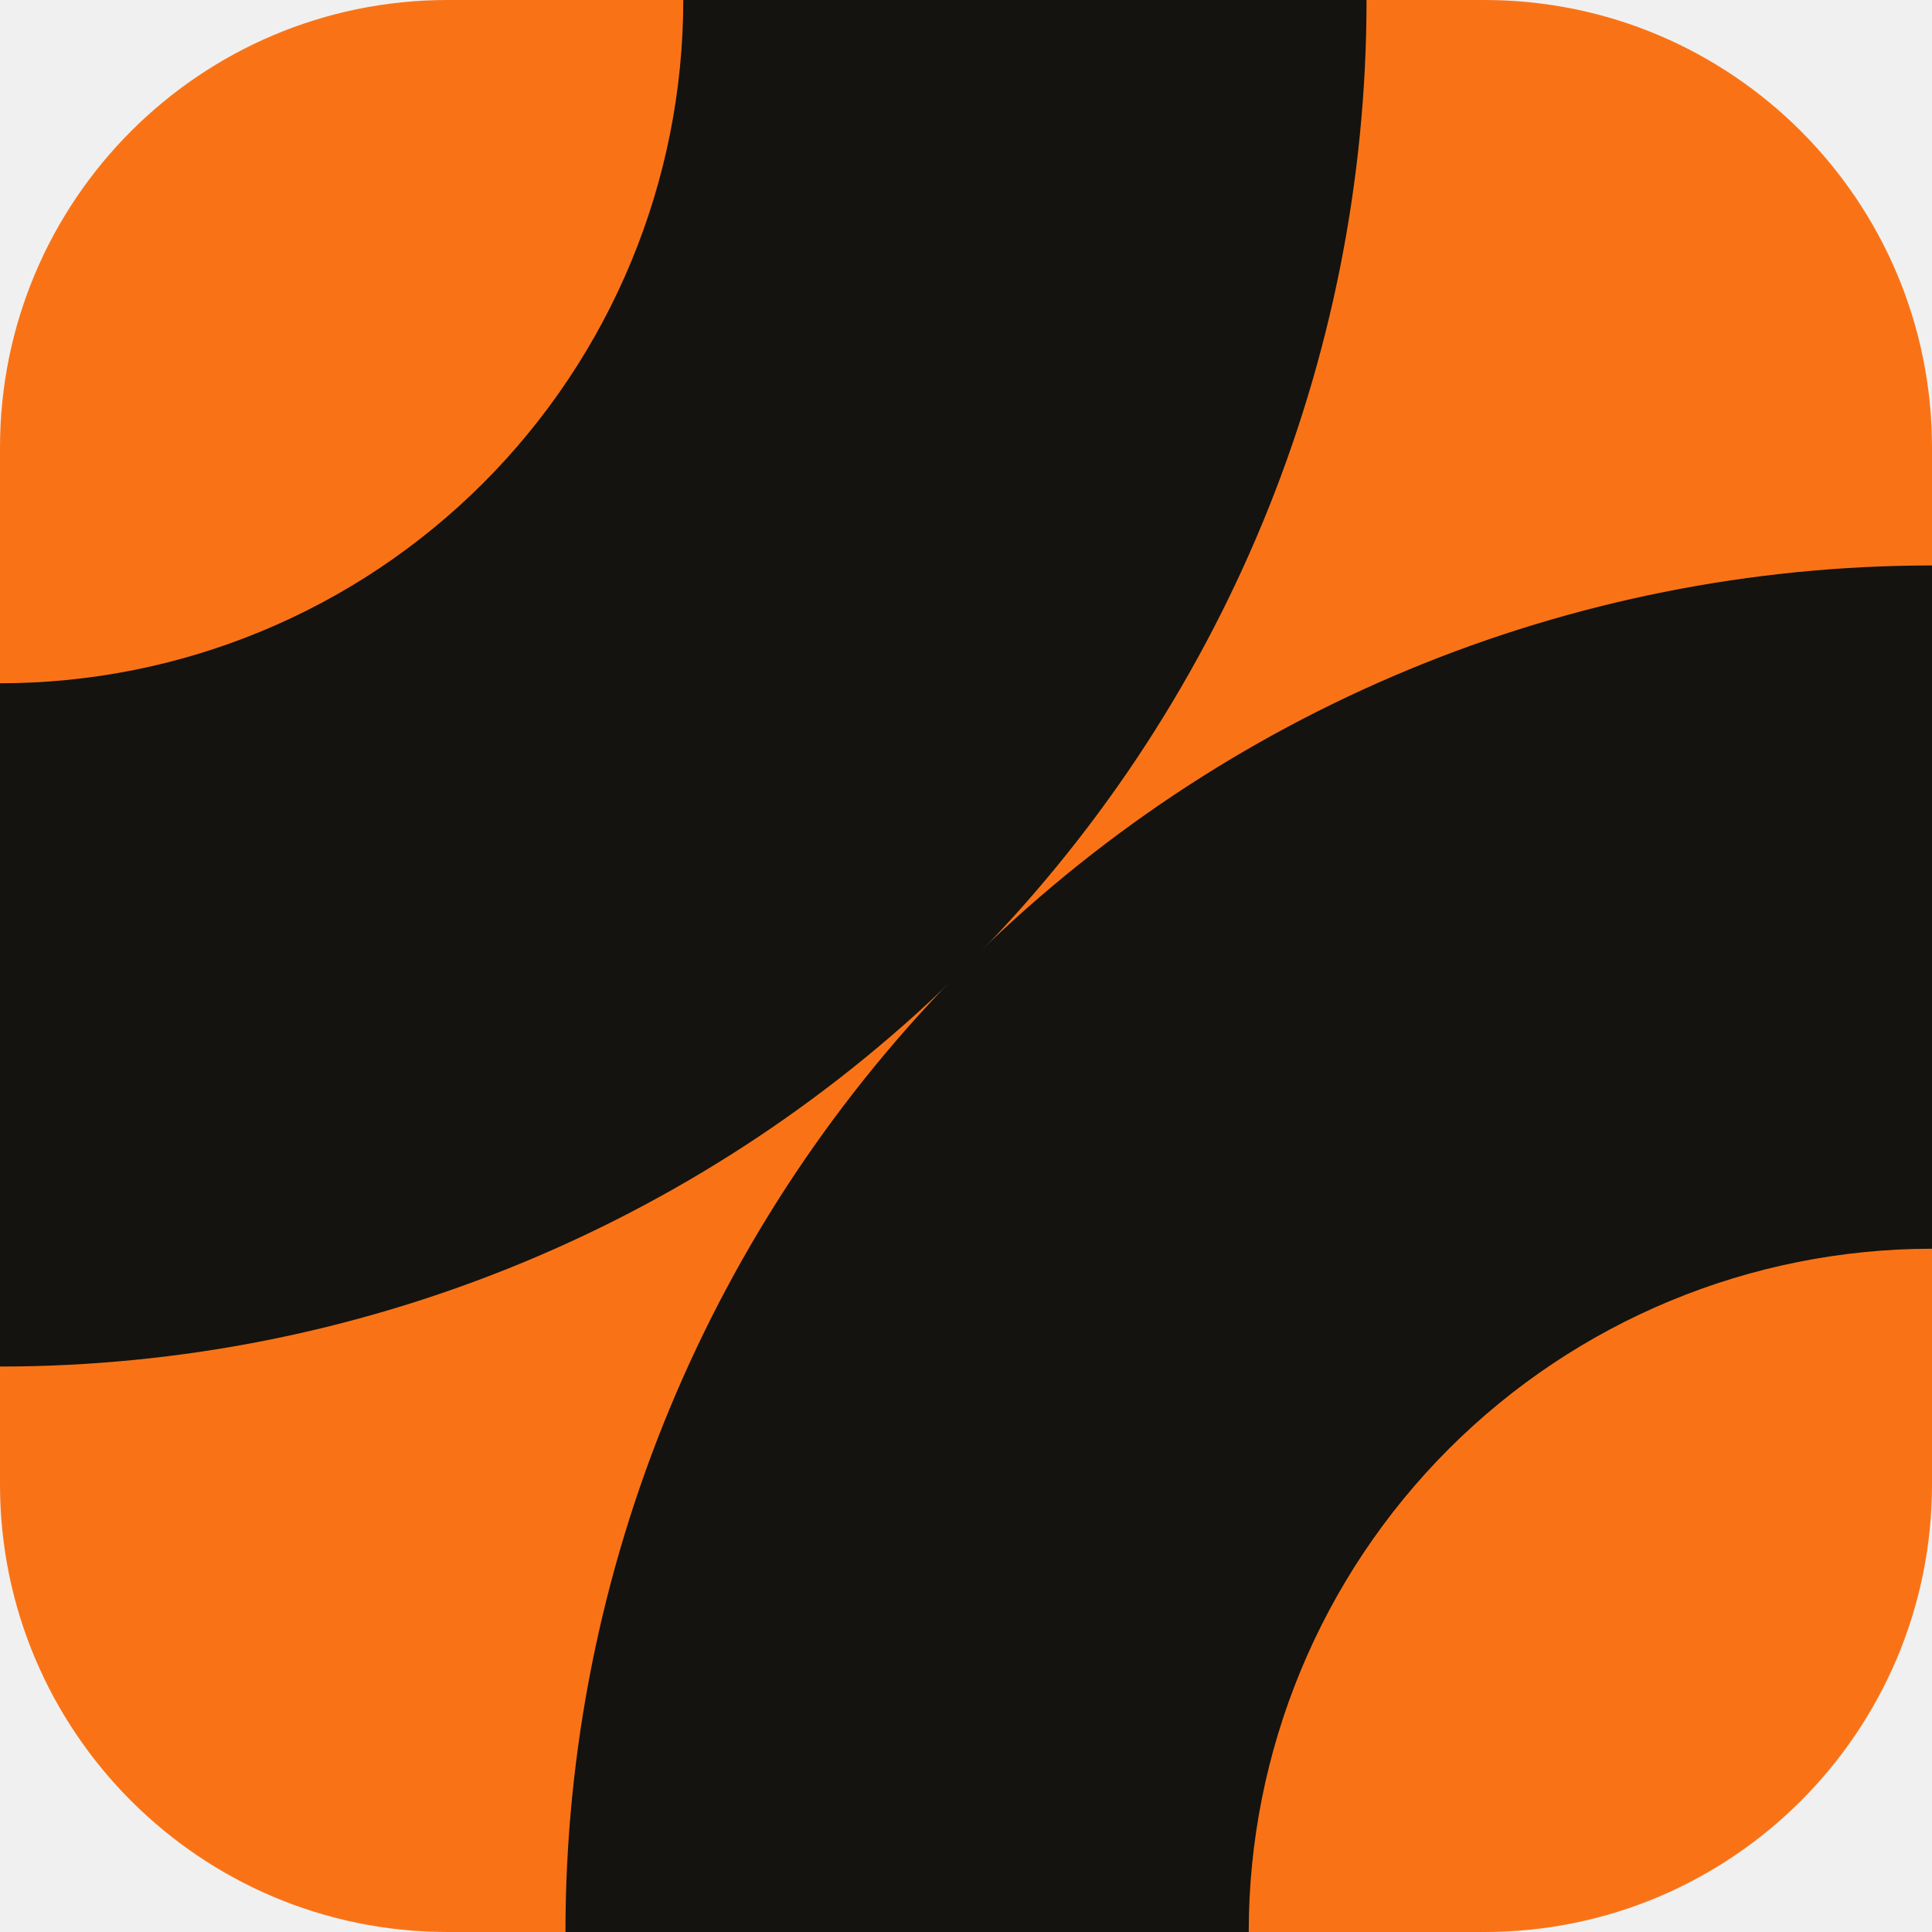
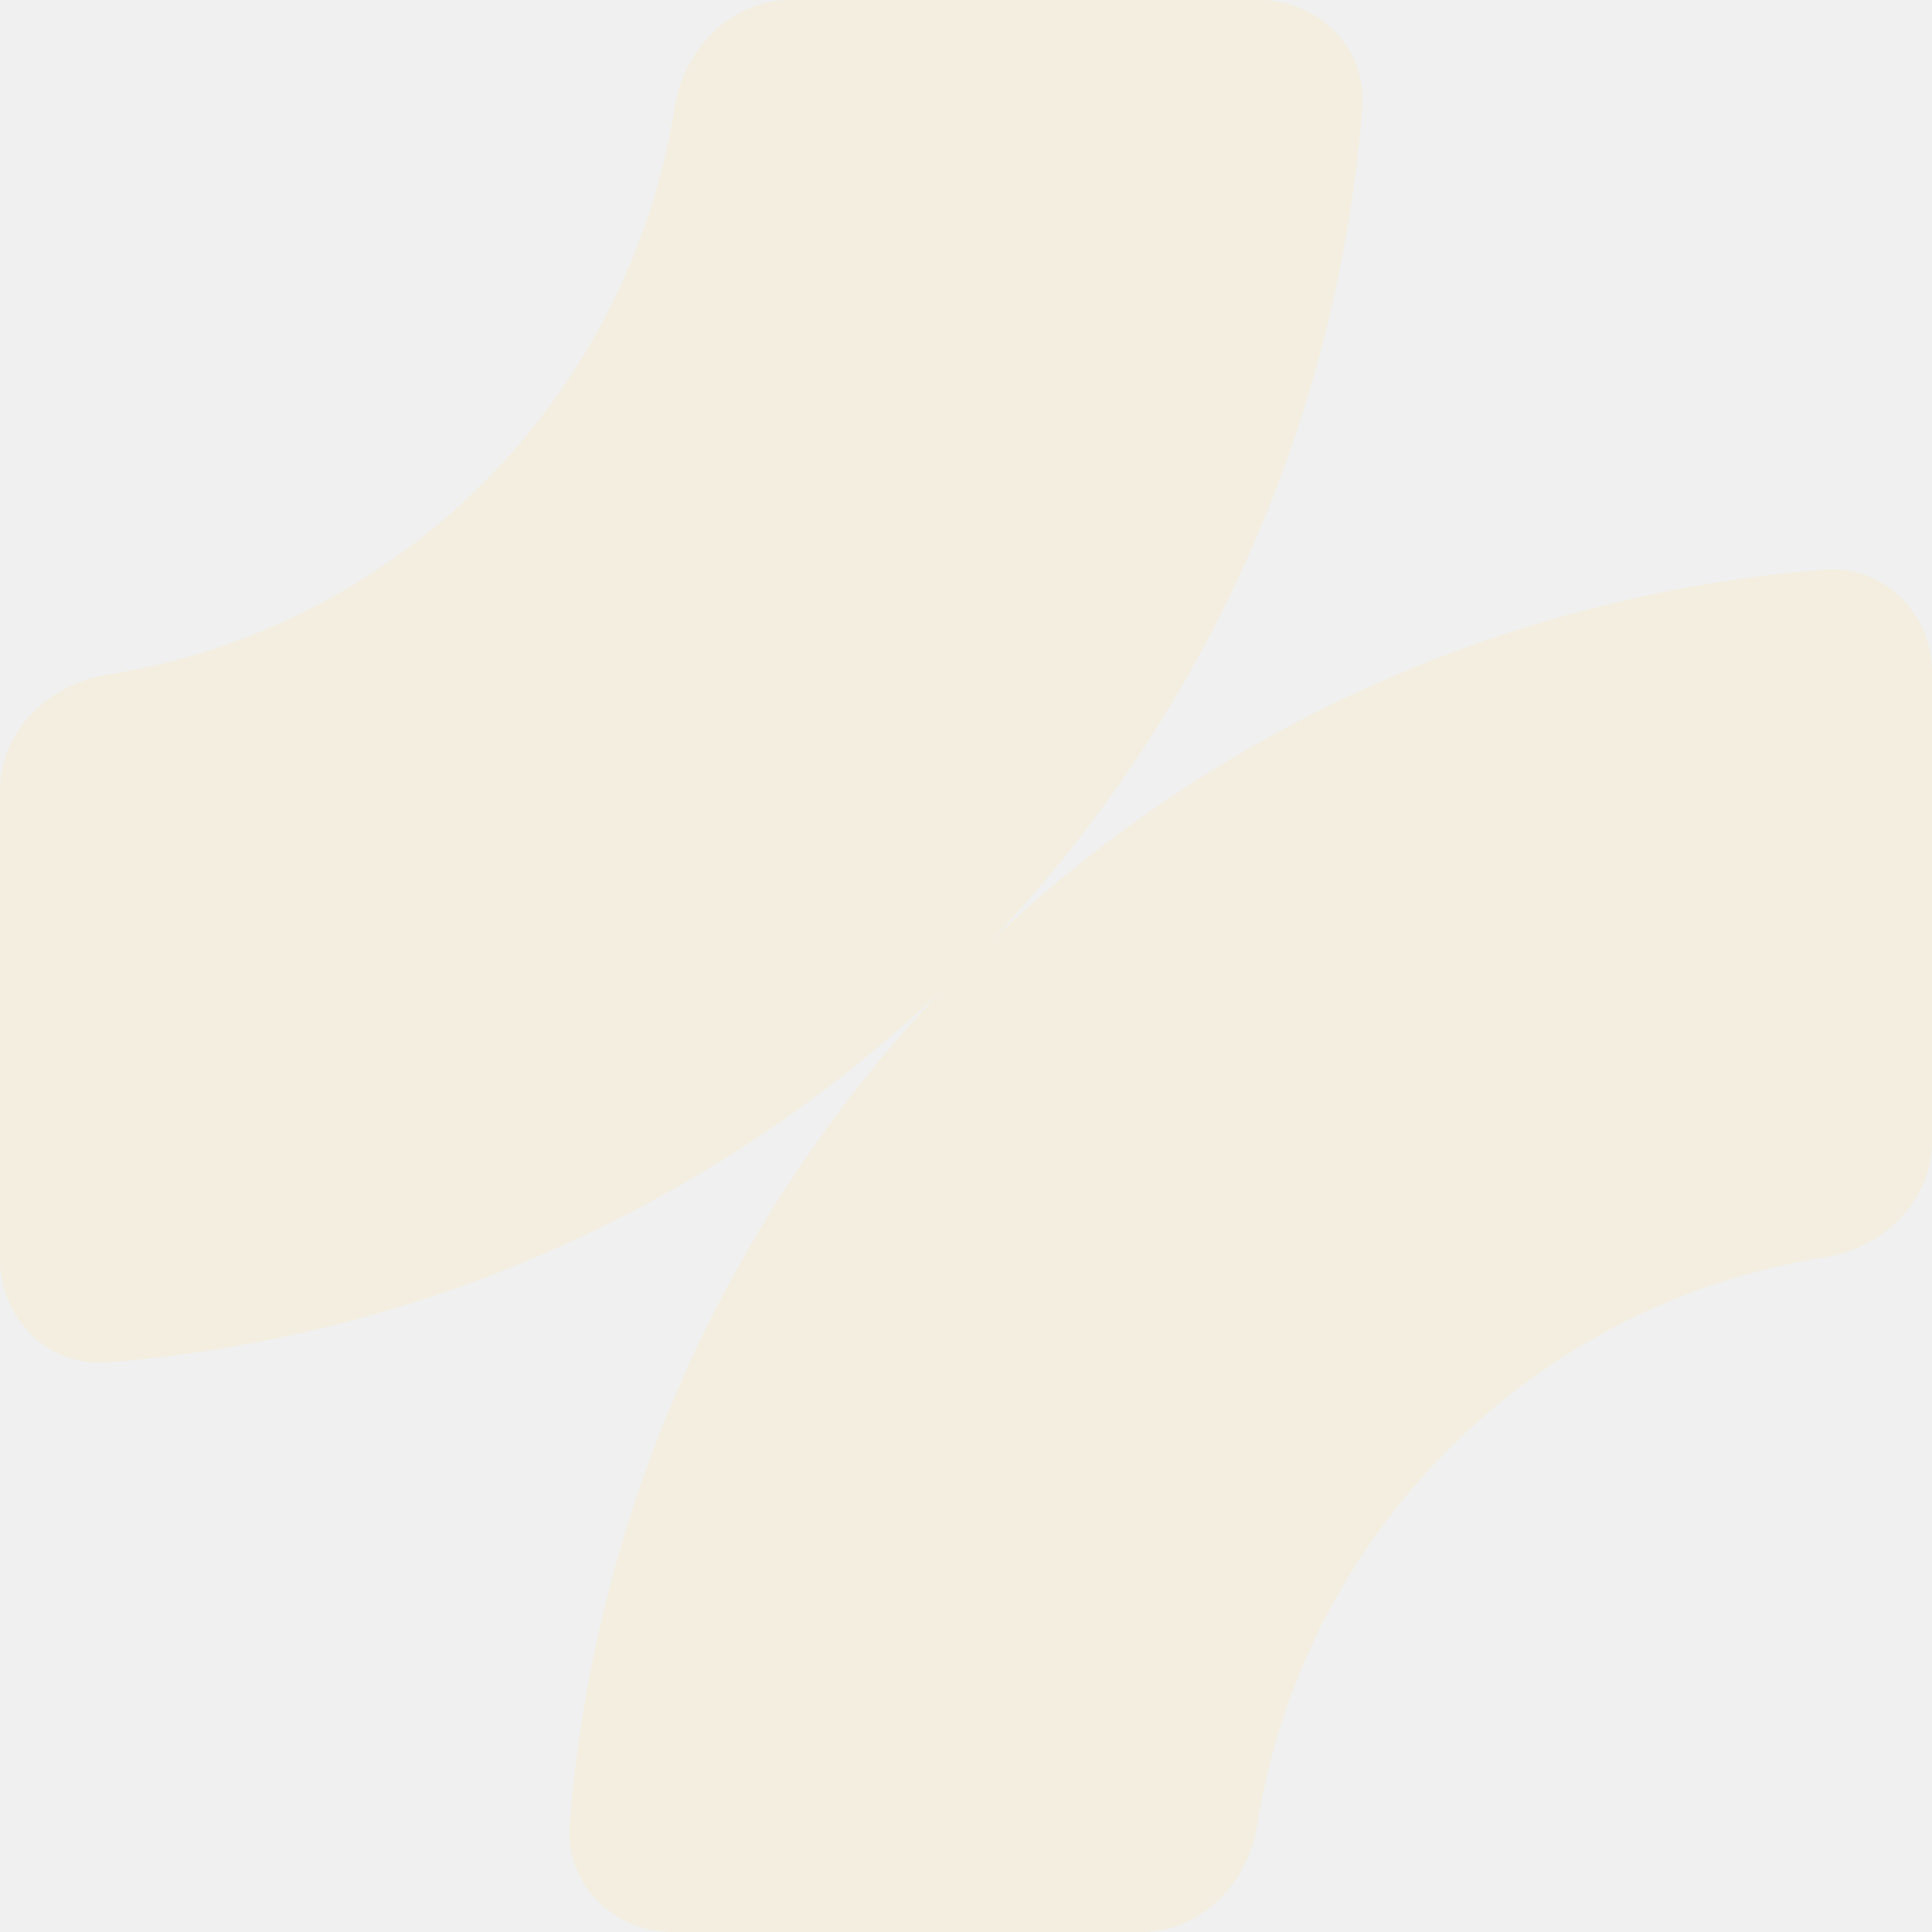
- <svg xmlns="http://www.w3.org/2000/svg" width="1000" height="1000" viewBox="0 0 1000 1000" fill="none">
-   <g clip-path="url(#clip0_120_2)">
-     <path d="M768.293 0H231.707C103.739 0 0 103.739 0 231.707V768.293C0 896.261 103.739 1000 231.707 1000H768.293C896.261 1000 1000 896.261 1000 768.293V231.707C1000 103.739 896.261 0 768.293 0Z" fill="#F97316" />
-     <path d="M0 707.317C187.592 707.317 367.501 632.796 500.149 500.149C632.796 367.501 707.317 187.592 707.317 4.21594e-05L353.659 0C353.659 93.796 316.398 183.75 250.074 250.074C183.751 316.398 93.796 353.658 1.54589e-05 353.658L0 707.317Z" fill="#141310" />
-     <path d="M1000 292.683C812.408 292.683 632.499 367.204 499.851 499.851C367.204 632.499 292.683 812.408 292.683 1000H646.341C646.341 906.204 683.602 816.249 749.926 749.926C816.25 683.602 906.204 646.341 1000 646.341V292.683Z" fill="#141310" />
-   </g>
-   <defs>
-     <clipPath id="clip0_120_2">
-       <rect width="1000" height="1000" fill="white" />
-     </clipPath>
-   </defs>
+ <svg xmlns="http://www.w3.org/2000/svg" width="36" height="36" viewBox="0 0 36 36" fill="none">
+   <path d="M3.43323e-05 23.463C3.43323e-05 24.568 0.897 25.472 1.998 25.385C8.02 24.911 13.703 22.308 18.005 18.005C22.308 13.703 24.911 8.02 25.385 1.998C25.472 0.897 24.568 3.8147e-06 23.463 1.90735e-06H14.732C13.627 1.90735e-06 12.748 0.901 12.575 1.992C12.157 4.631 10.916 7.09 9.003 9.003C7.09 10.916 4.631 12.157 1.992 12.575C0.901 12.748 3.62396e-05 13.627 3.62396e-05 14.732L3.43323e-05 23.463Z" fill="#F3EEDF" />
+   <path d="M36 12.537C36 11.432 35.103 10.528 34.002 10.615C27.98 11.089 22.297 13.693 17.995 17.995C13.693 22.297 11.089 27.98 10.615 34.002C10.528 35.103 11.432 36 12.537 36H21.268C22.373 36 23.252 35.099 23.425 34.008C23.843 31.369 25.084 28.91 26.997 26.997C28.91 25.084 31.369 23.843 34.008 23.425C35.099 23.252 36 22.373 36 21.268V12.537Z" fill="#F3EEDF" />
</svg>
